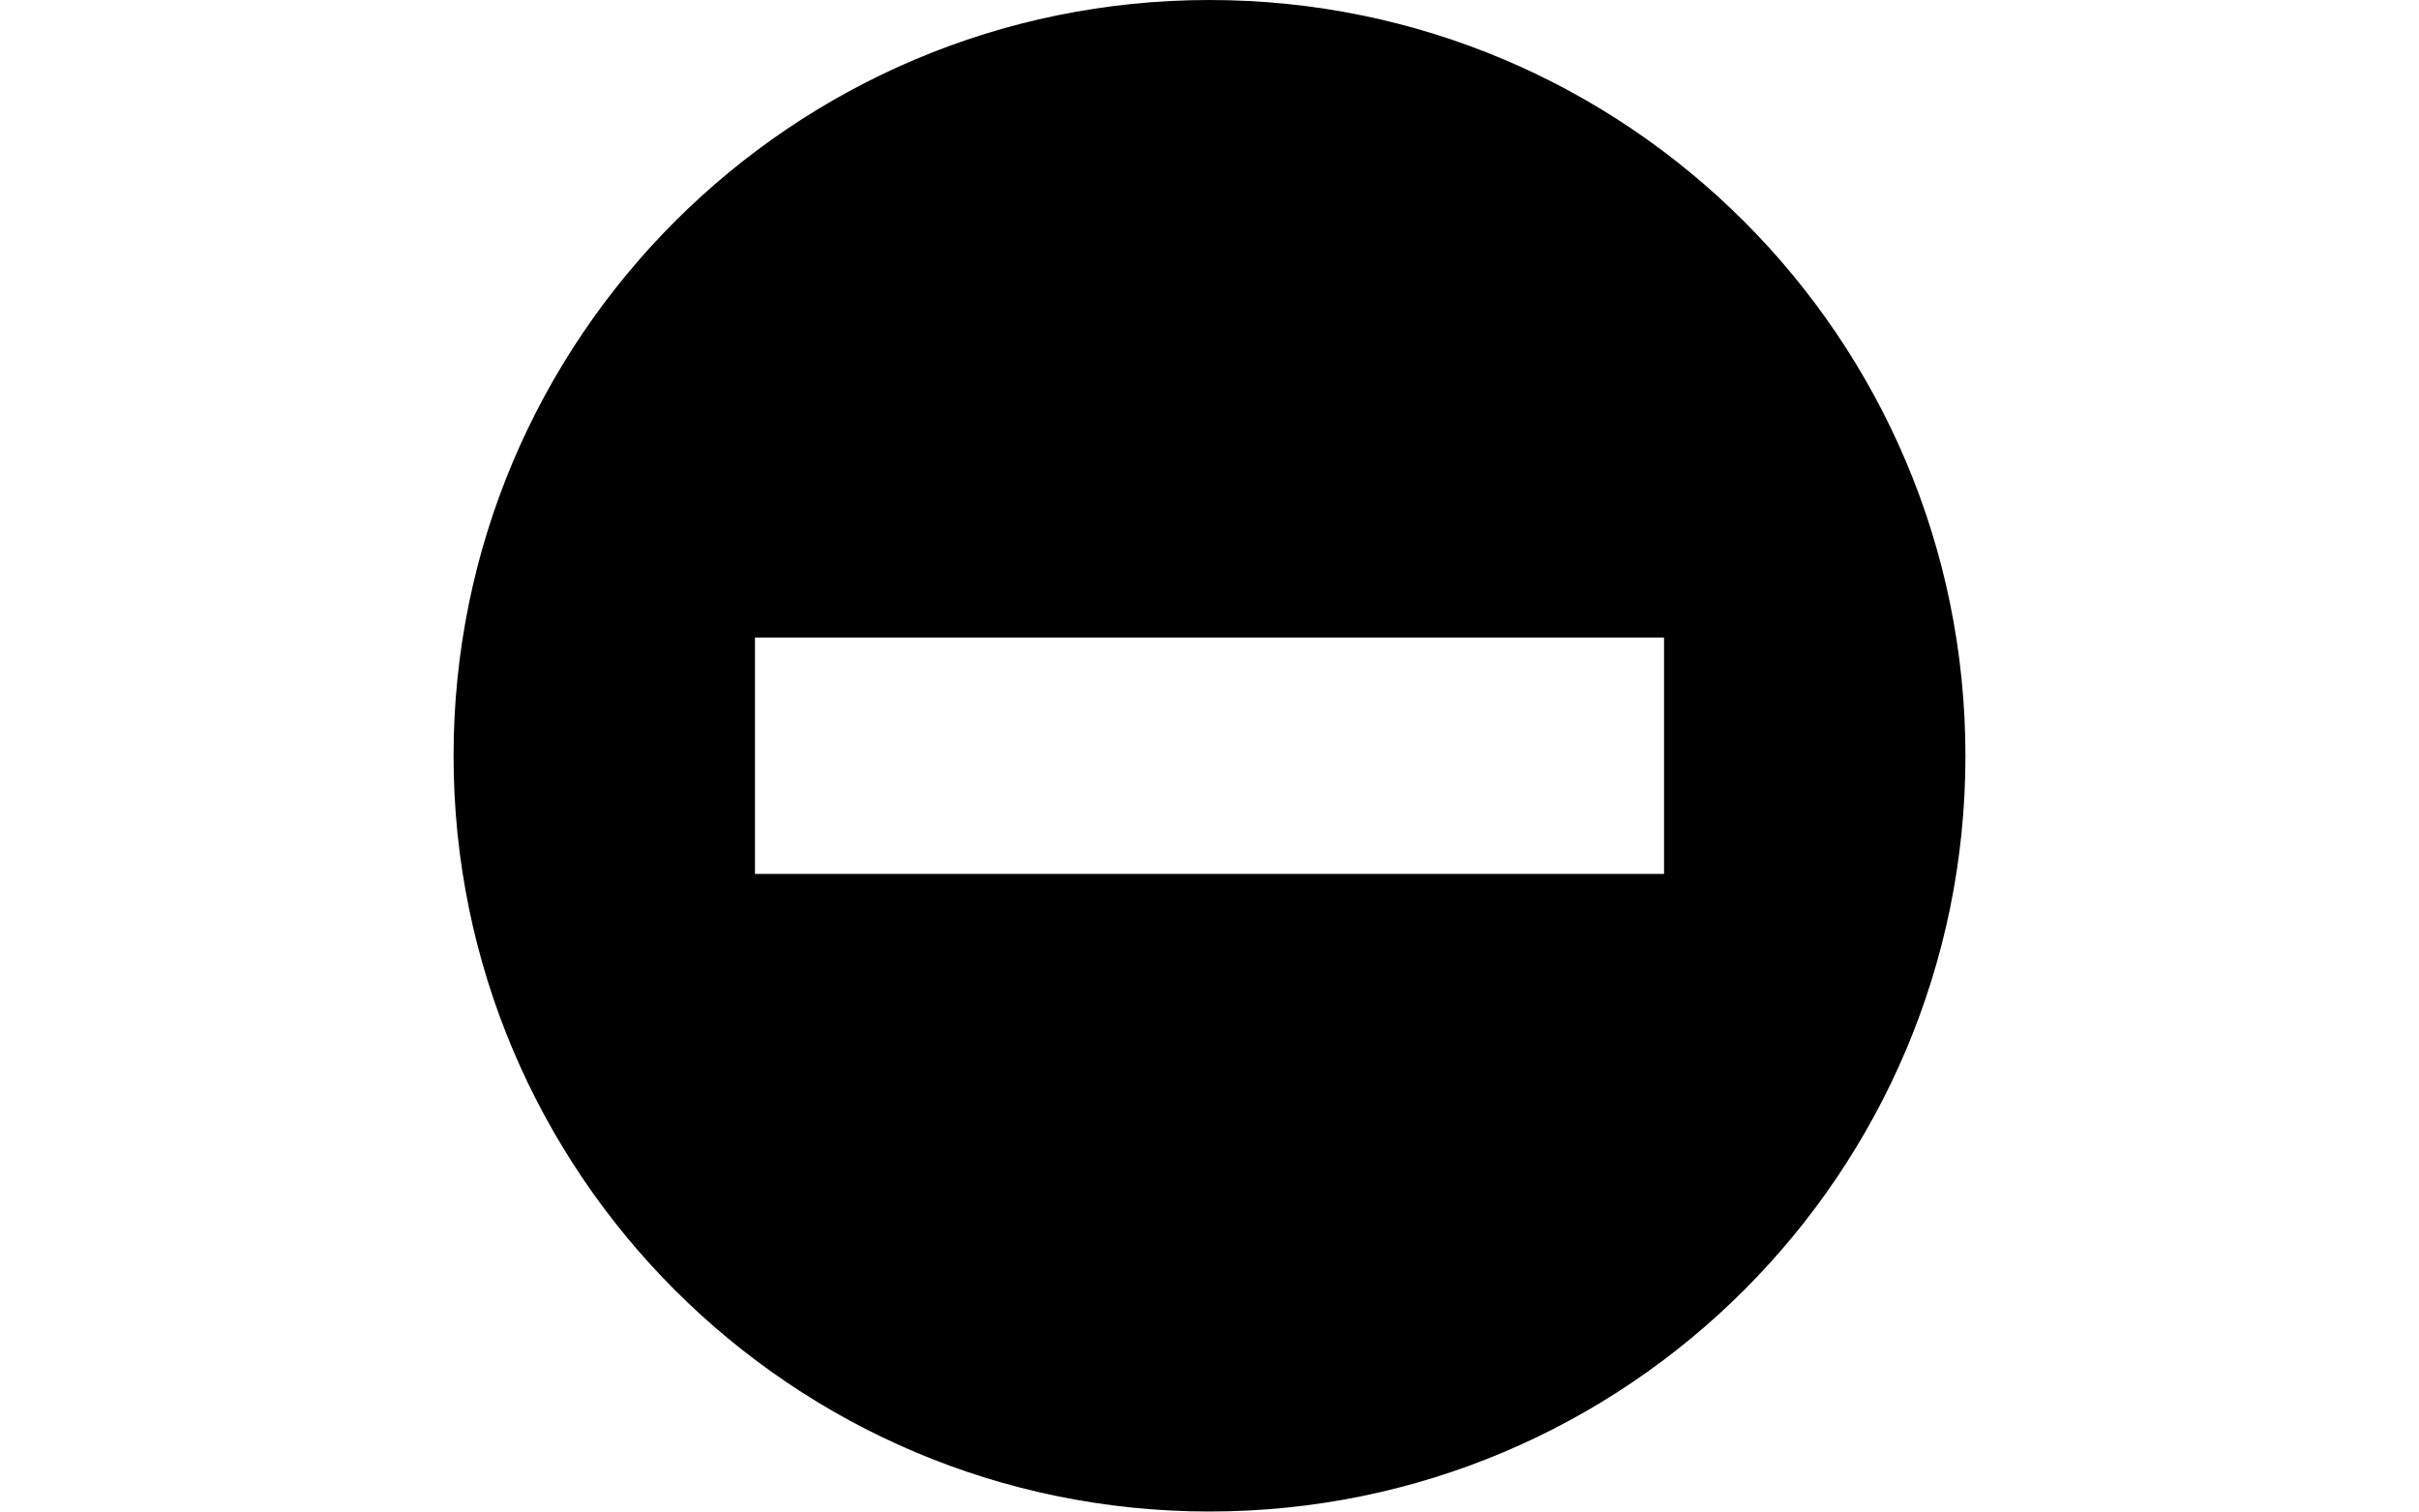
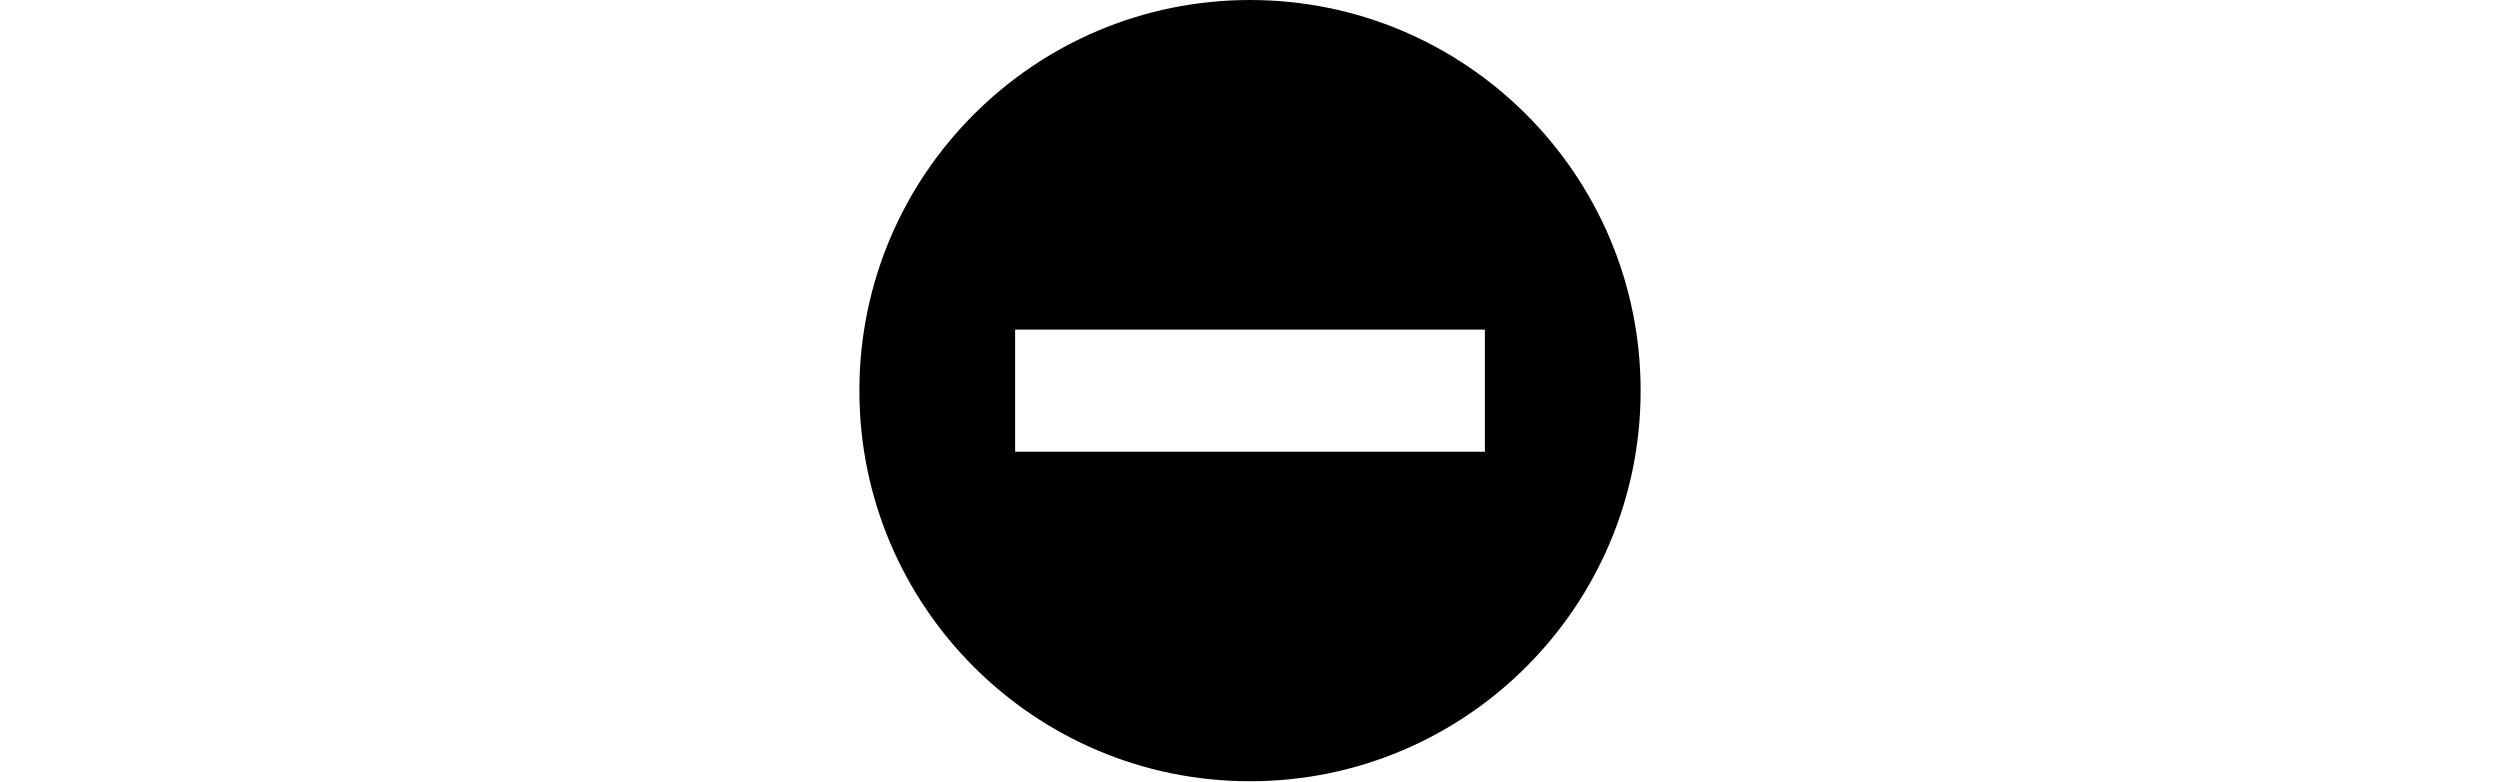
- <svg xmlns="http://www.w3.org/2000/svg" version="1.1" height="125" width="200" id="Capa_1" x="0px" y="0px" viewBox="0 0 345.462 345.462" style="enable-background:new 0 0 345.462 345.462" xml:space="preserve">
+ <svg xmlns="http://www.w3.org/2000/svg" version="1.1" height="125" width="400" id="Capa_1" x="0px" y="0px" viewBox="0 0 345.462 345.462" style="enable-background:new 0 0 345.462 345.462" xml:space="preserve">
  <path d="M172.732,0.002C77.33,0.002,0,77.35,0,172.751c0,95.366,77.33,172.71,172.732,172.71c95.401,0,172.73-77.344,172.73-172.71  C345.462,77.35,268.134,0.002,172.732,0.002z M276.593,199.742H68.871v-54.006h207.722V199.742z" />
</svg>
